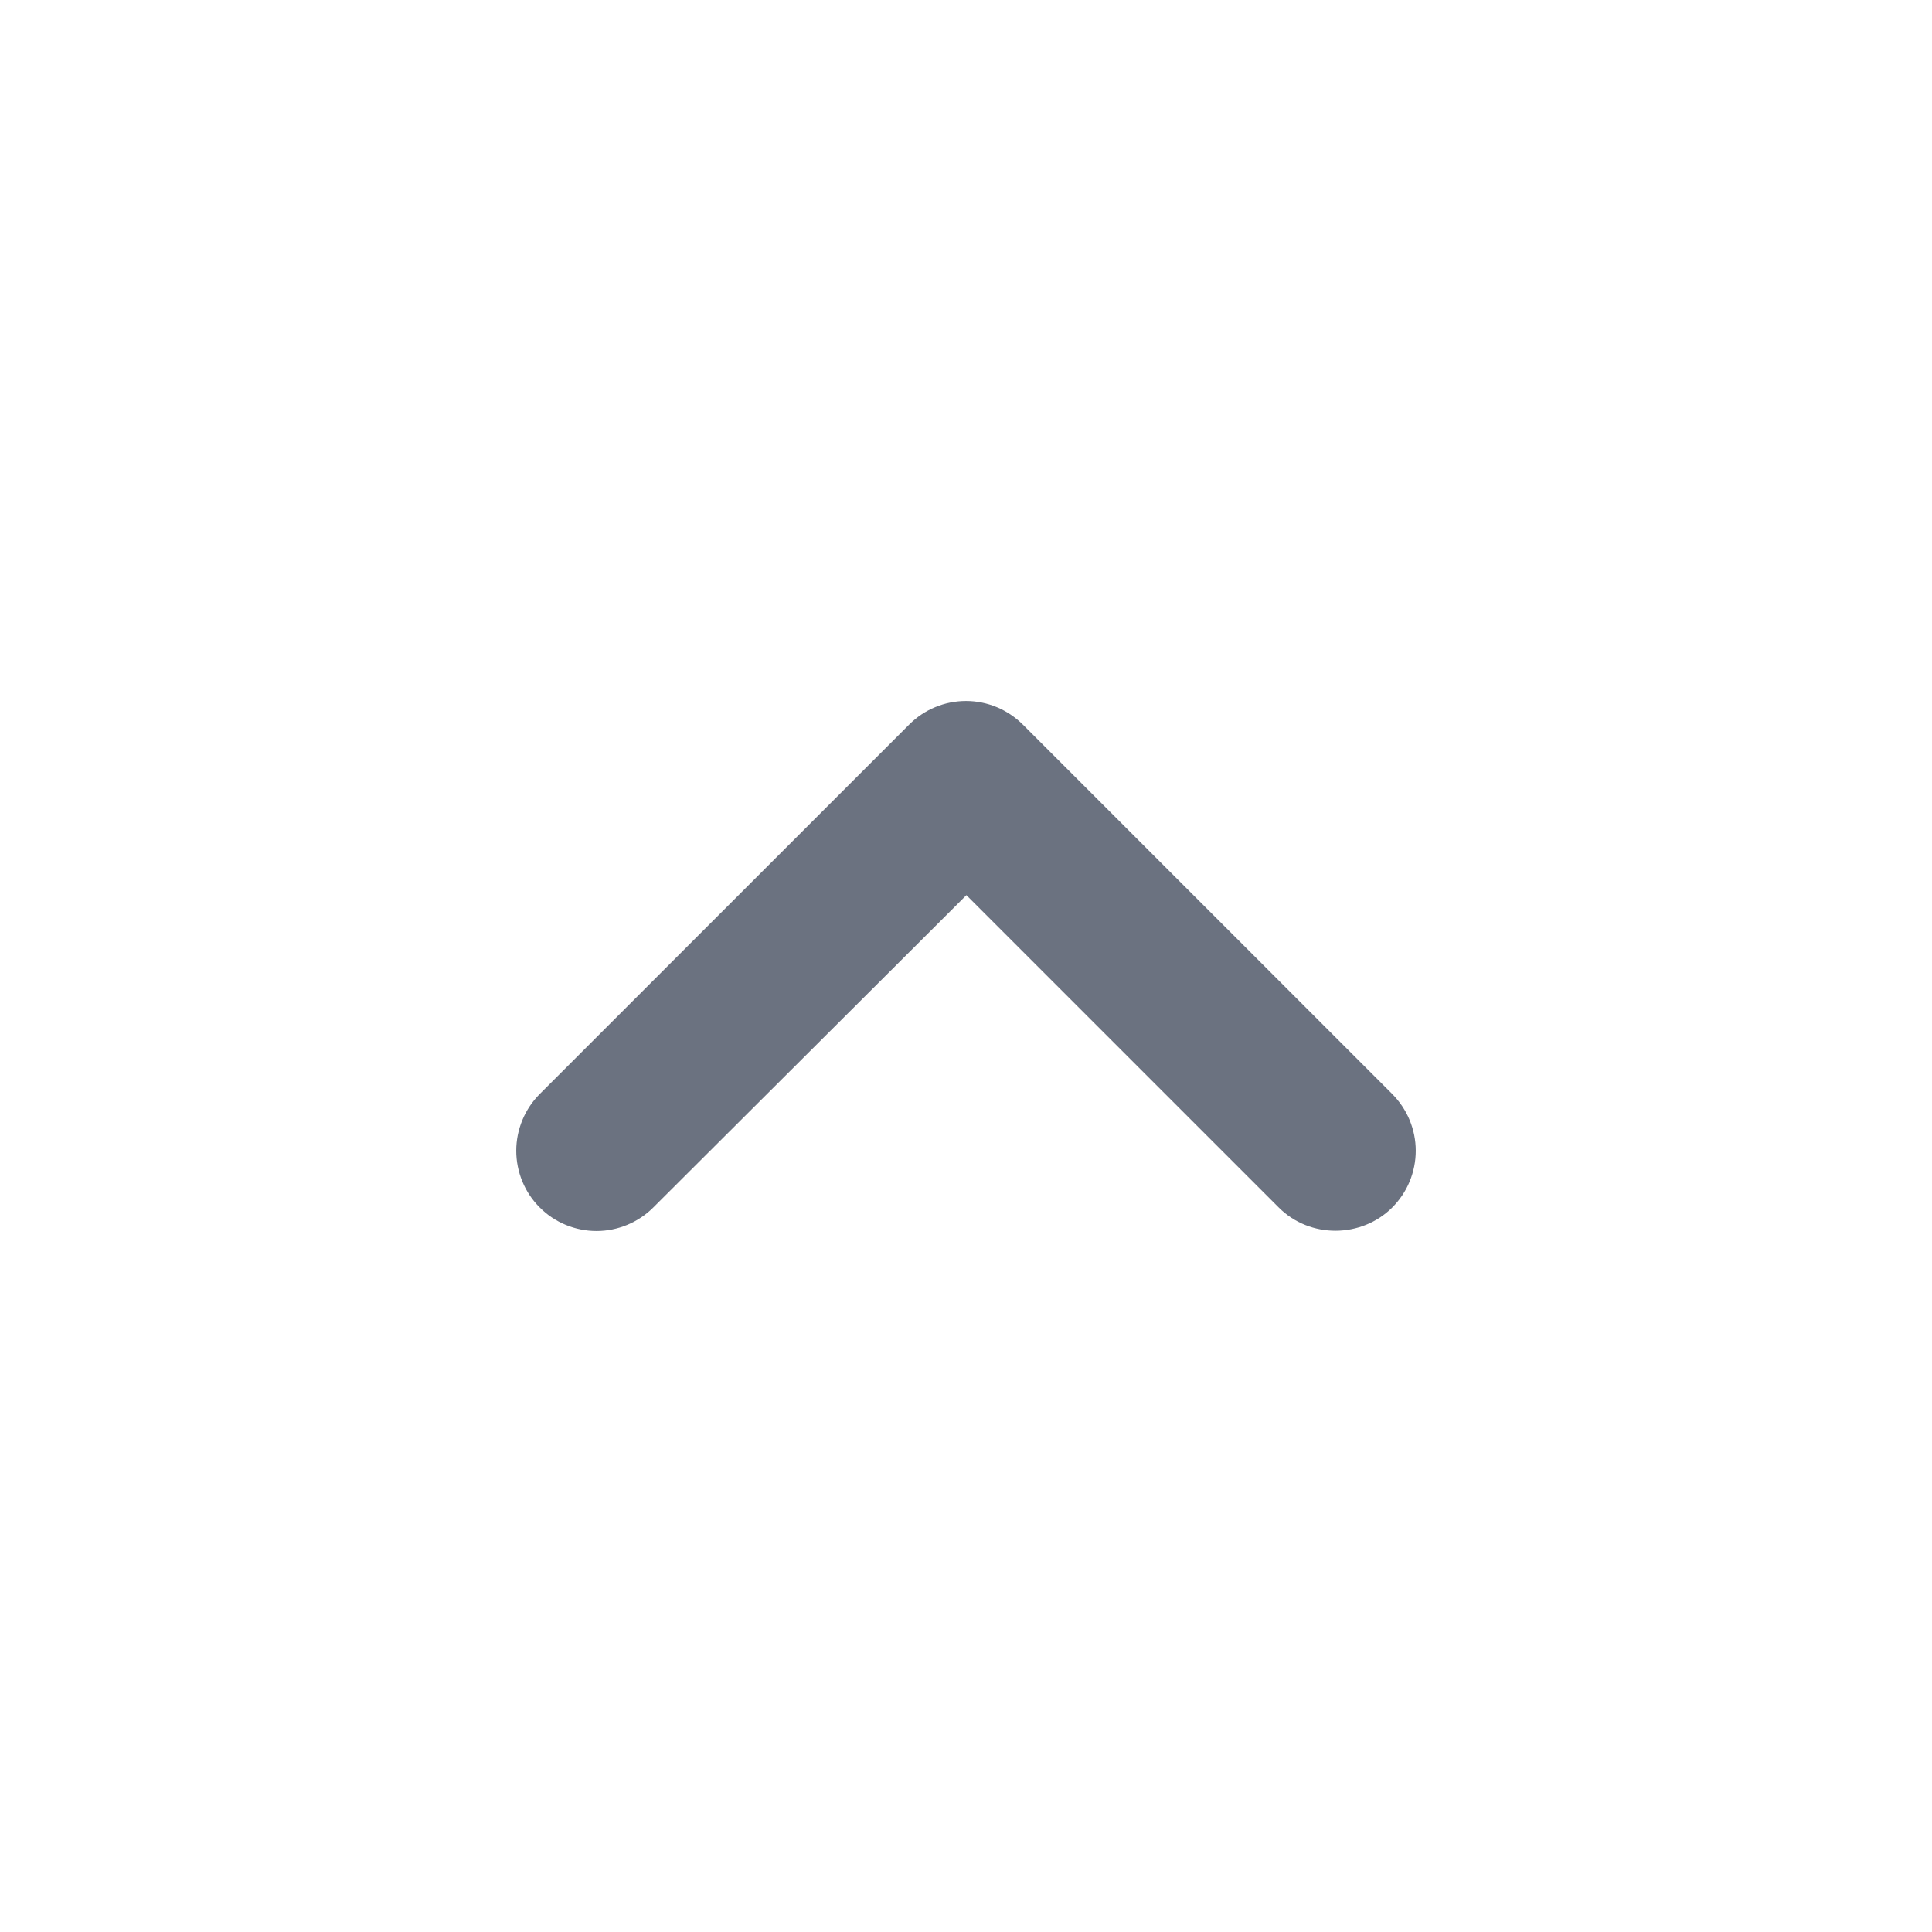
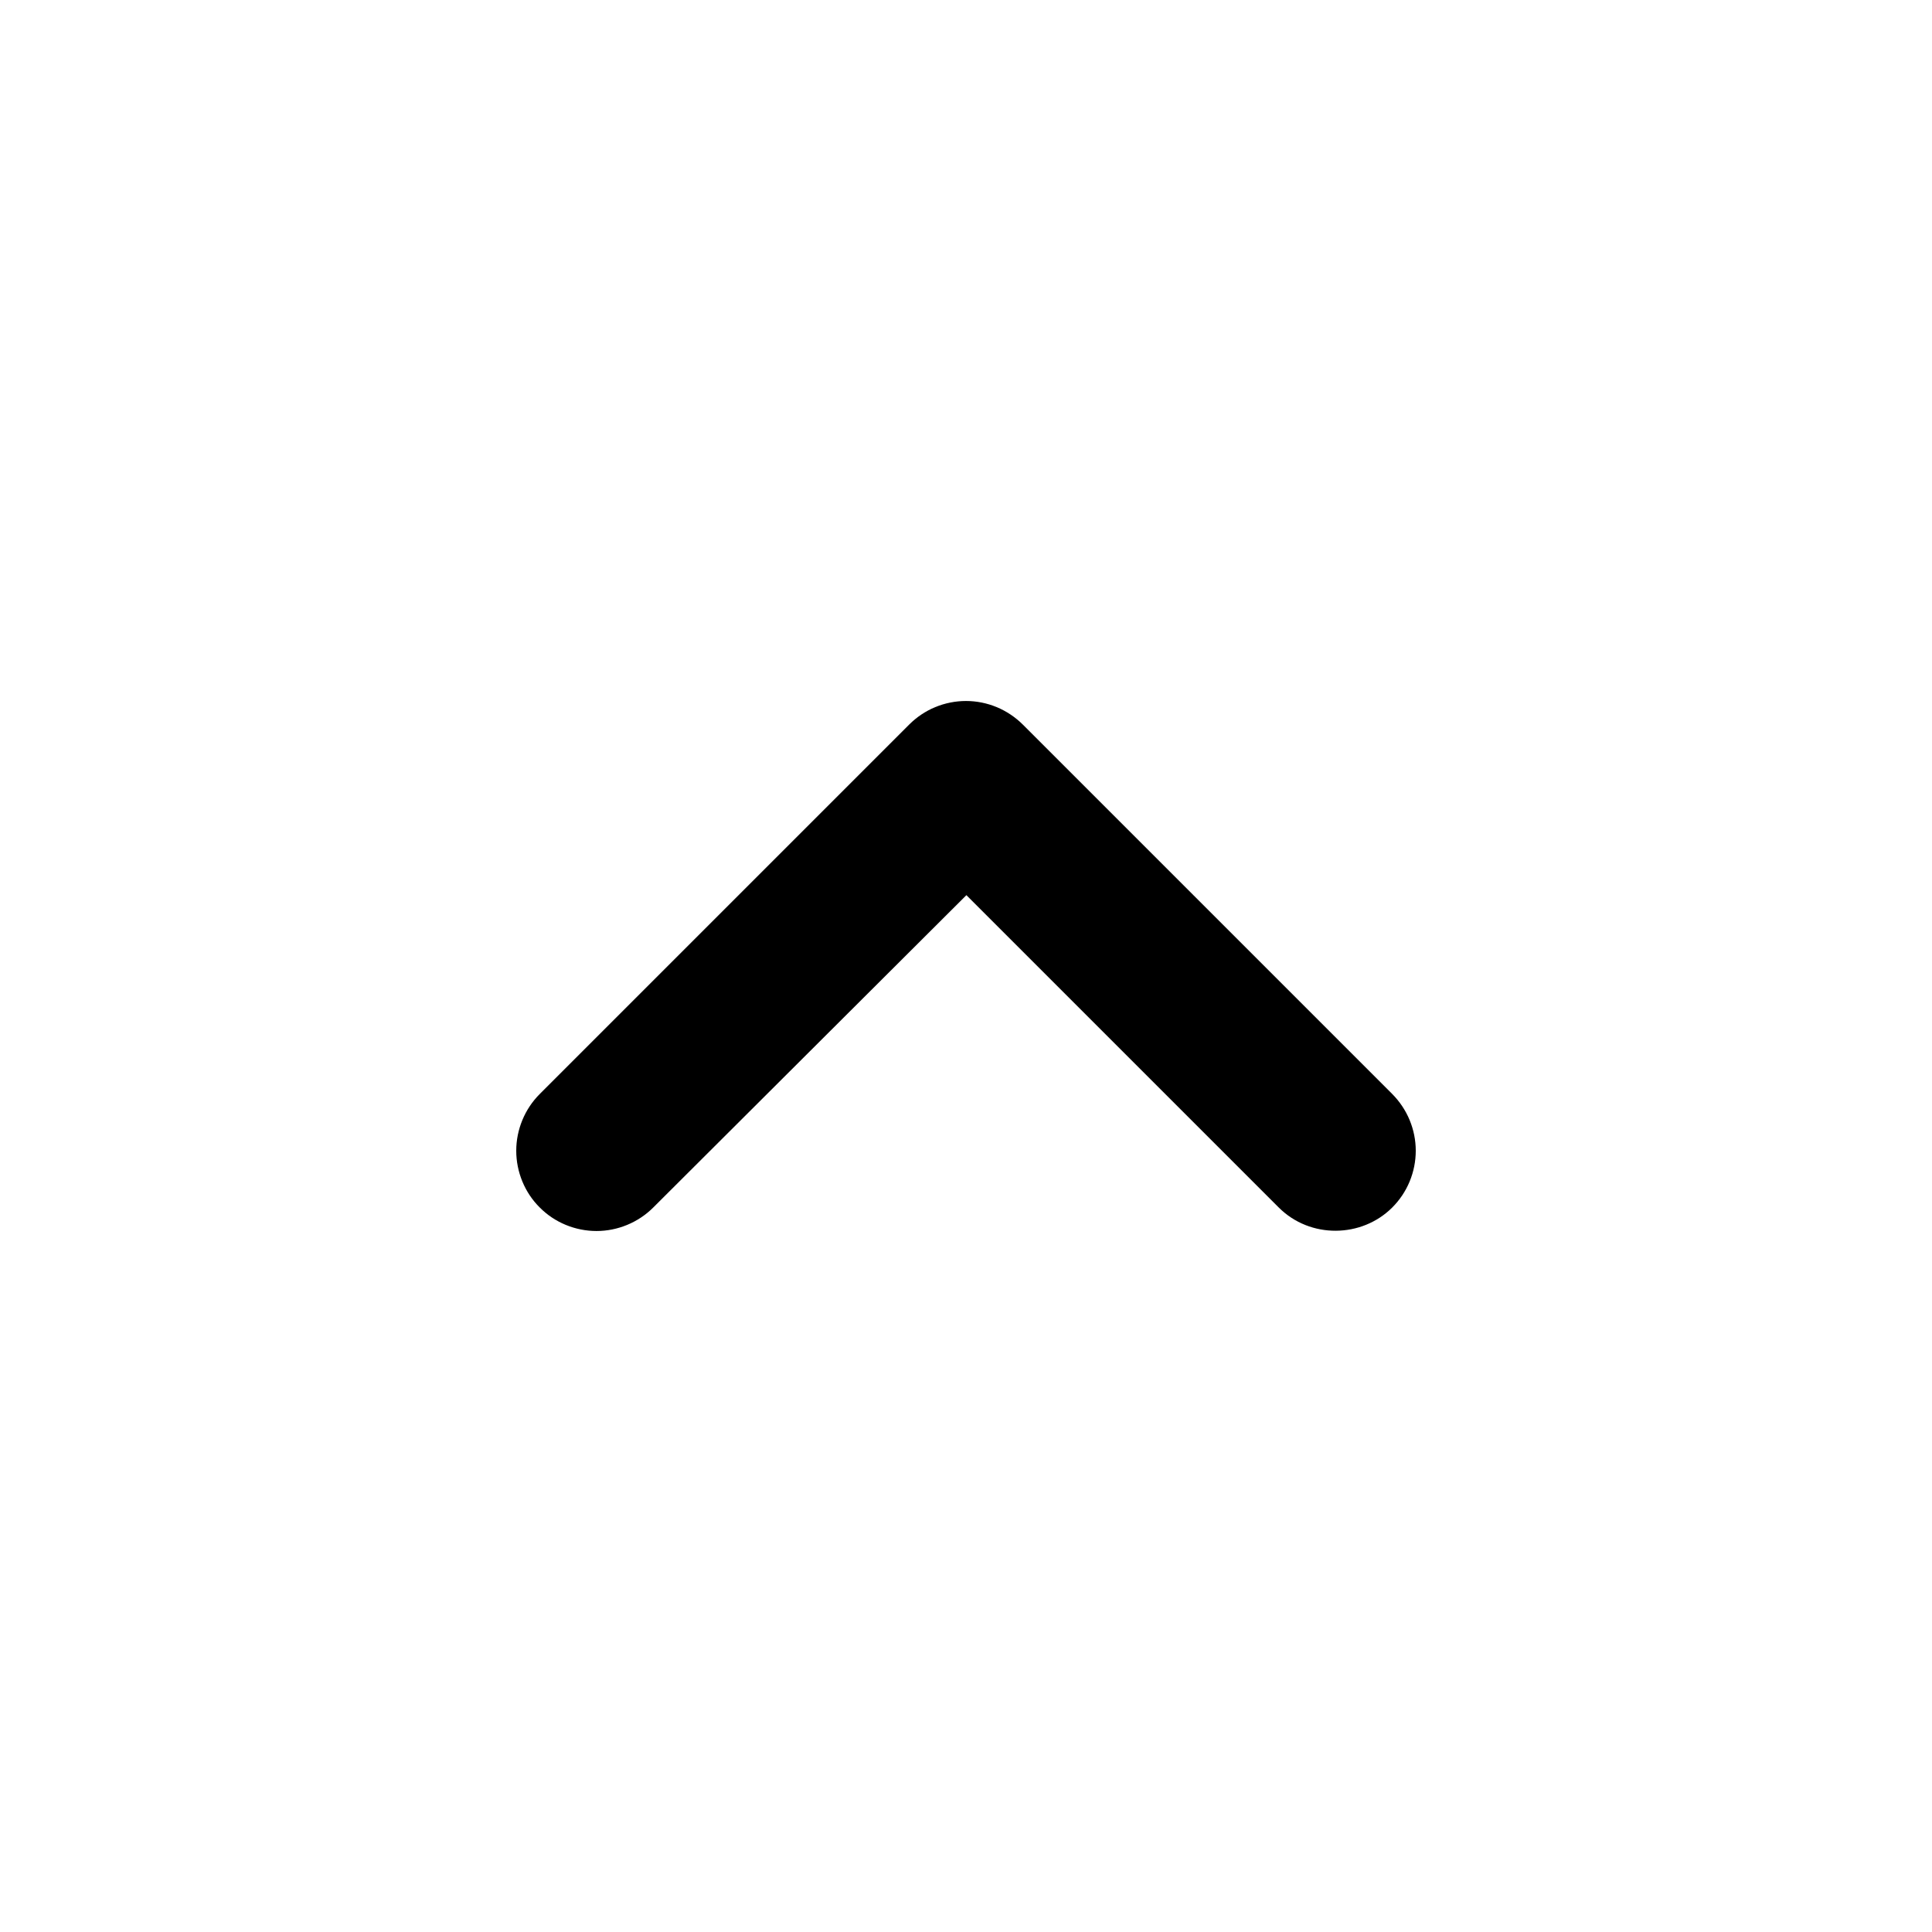
<svg xmlns="http://www.w3.org/2000/svg" width="24" height="24" viewBox="0 0 24 24" fill="none">
-   <path d="M17.295 15C17.387 14.908 17.461 14.798 17.511 14.677C17.561 14.556 17.587 14.426 17.587 14.295C17.587 14.164 17.561 14.035 17.511 13.914C17.461 13.793 17.387 13.683 17.295 13.59L12.705 9C12.612 8.908 12.502 8.834 12.381 8.784C12.26 8.734 12.131 8.708 12 8.708C11.869 8.708 11.739 8.734 11.618 8.784C11.497 8.834 11.387 8.908 11.295 9L6.705 13.59C6.612 13.683 6.539 13.793 6.489 13.914C6.439 14.035 6.413 14.164 6.413 14.295C6.413 14.426 6.439 14.556 6.489 14.677C6.539 14.798 6.612 14.908 6.705 15C6.797 15.093 6.907 15.166 7.028 15.216C7.149 15.266 7.279 15.292 7.41 15.292C7.541 15.292 7.67 15.266 7.791 15.216C7.912 15.166 8.022 15.093 8.115 15L12.005 11.12L15.885 15C16.275 15.39 16.915 15.38 17.295 15Z" fill="#6B7280" />
+   <path d="M17.295 15C17.387 14.908 17.461 14.798 17.511 14.677C17.561 14.556 17.587 14.426 17.587 14.295C17.587 14.164 17.561 14.035 17.511 13.914C17.461 13.793 17.387 13.683 17.295 13.59L12.705 9C12.612 8.908 12.502 8.834 12.381 8.784C12.26 8.734 12.131 8.708 12 8.708C11.869 8.708 11.739 8.734 11.618 8.784C11.497 8.834 11.387 8.908 11.295 9L6.705 13.59C6.612 13.683 6.539 13.793 6.489 13.914C6.439 14.035 6.413 14.164 6.413 14.295C6.413 14.426 6.439 14.556 6.489 14.677C6.539 14.798 6.612 14.908 6.705 15C6.797 15.093 6.907 15.166 7.028 15.216C7.149 15.266 7.279 15.292 7.41 15.292C7.541 15.292 7.67 15.266 7.791 15.216C7.912 15.166 8.022 15.093 8.115 15L12.005 11.12L15.885 15C16.275 15.39 16.915 15.38 17.295 15Z" fill="black" />
</svg>
